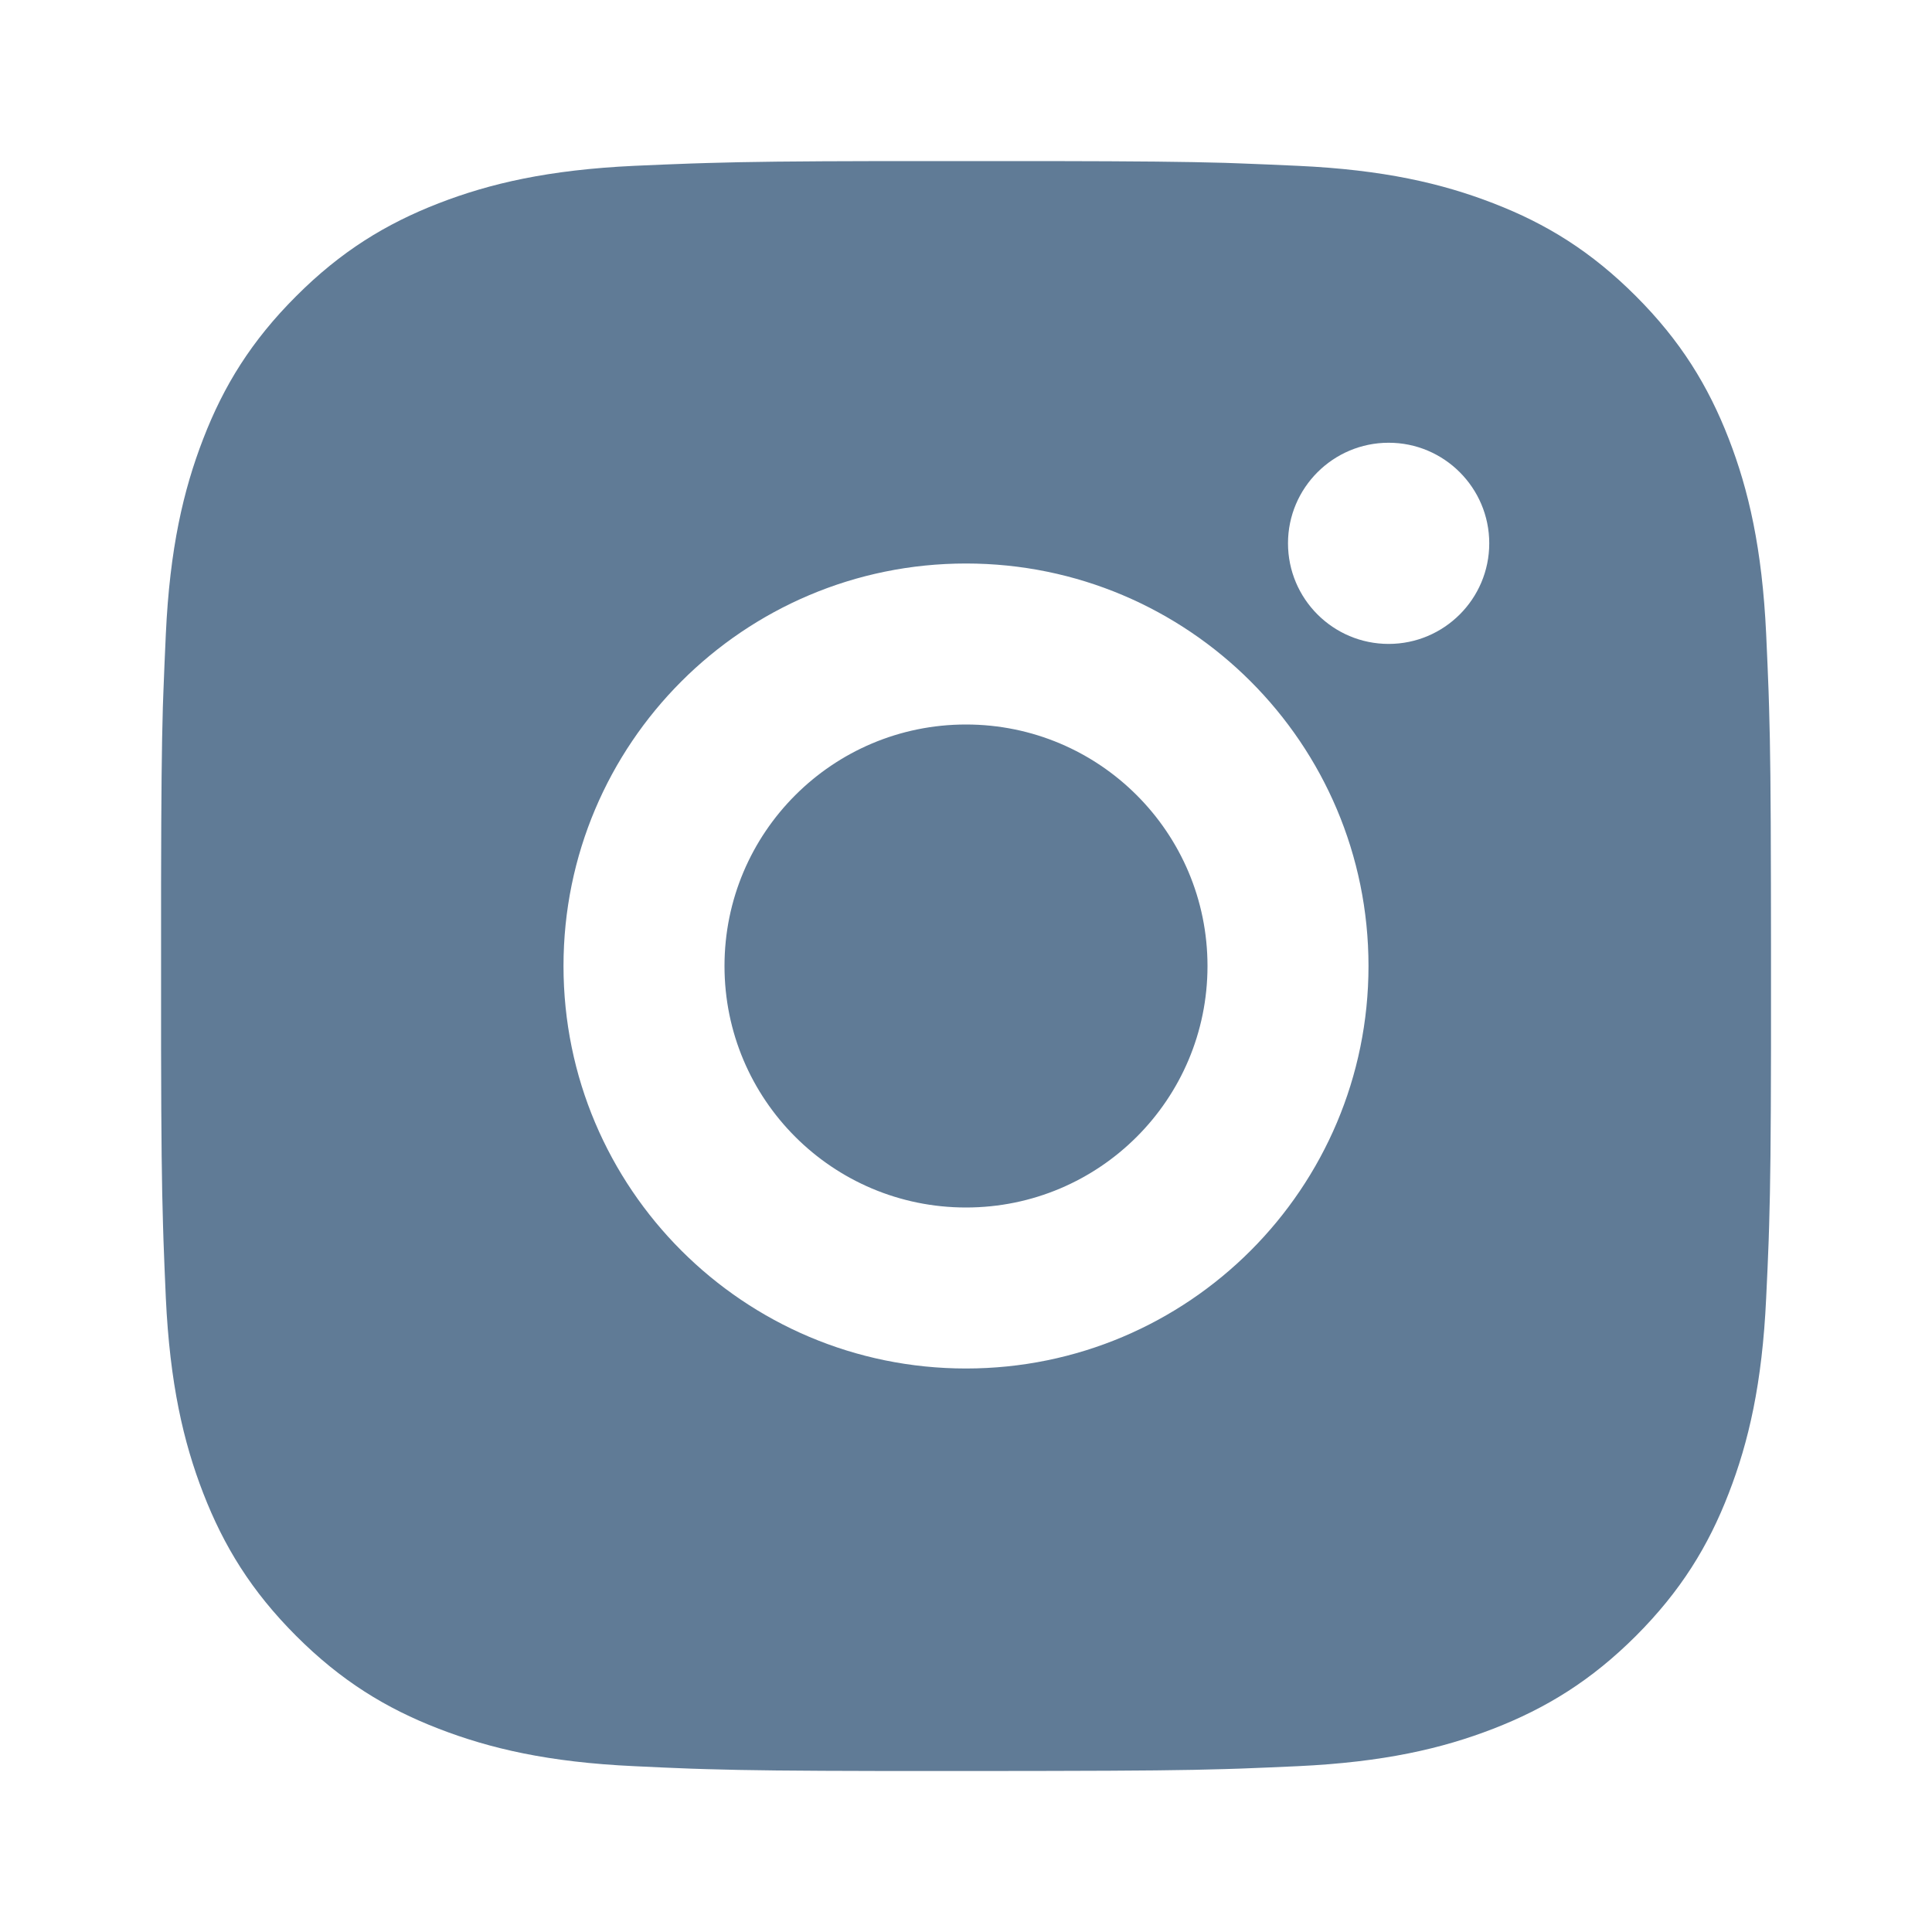
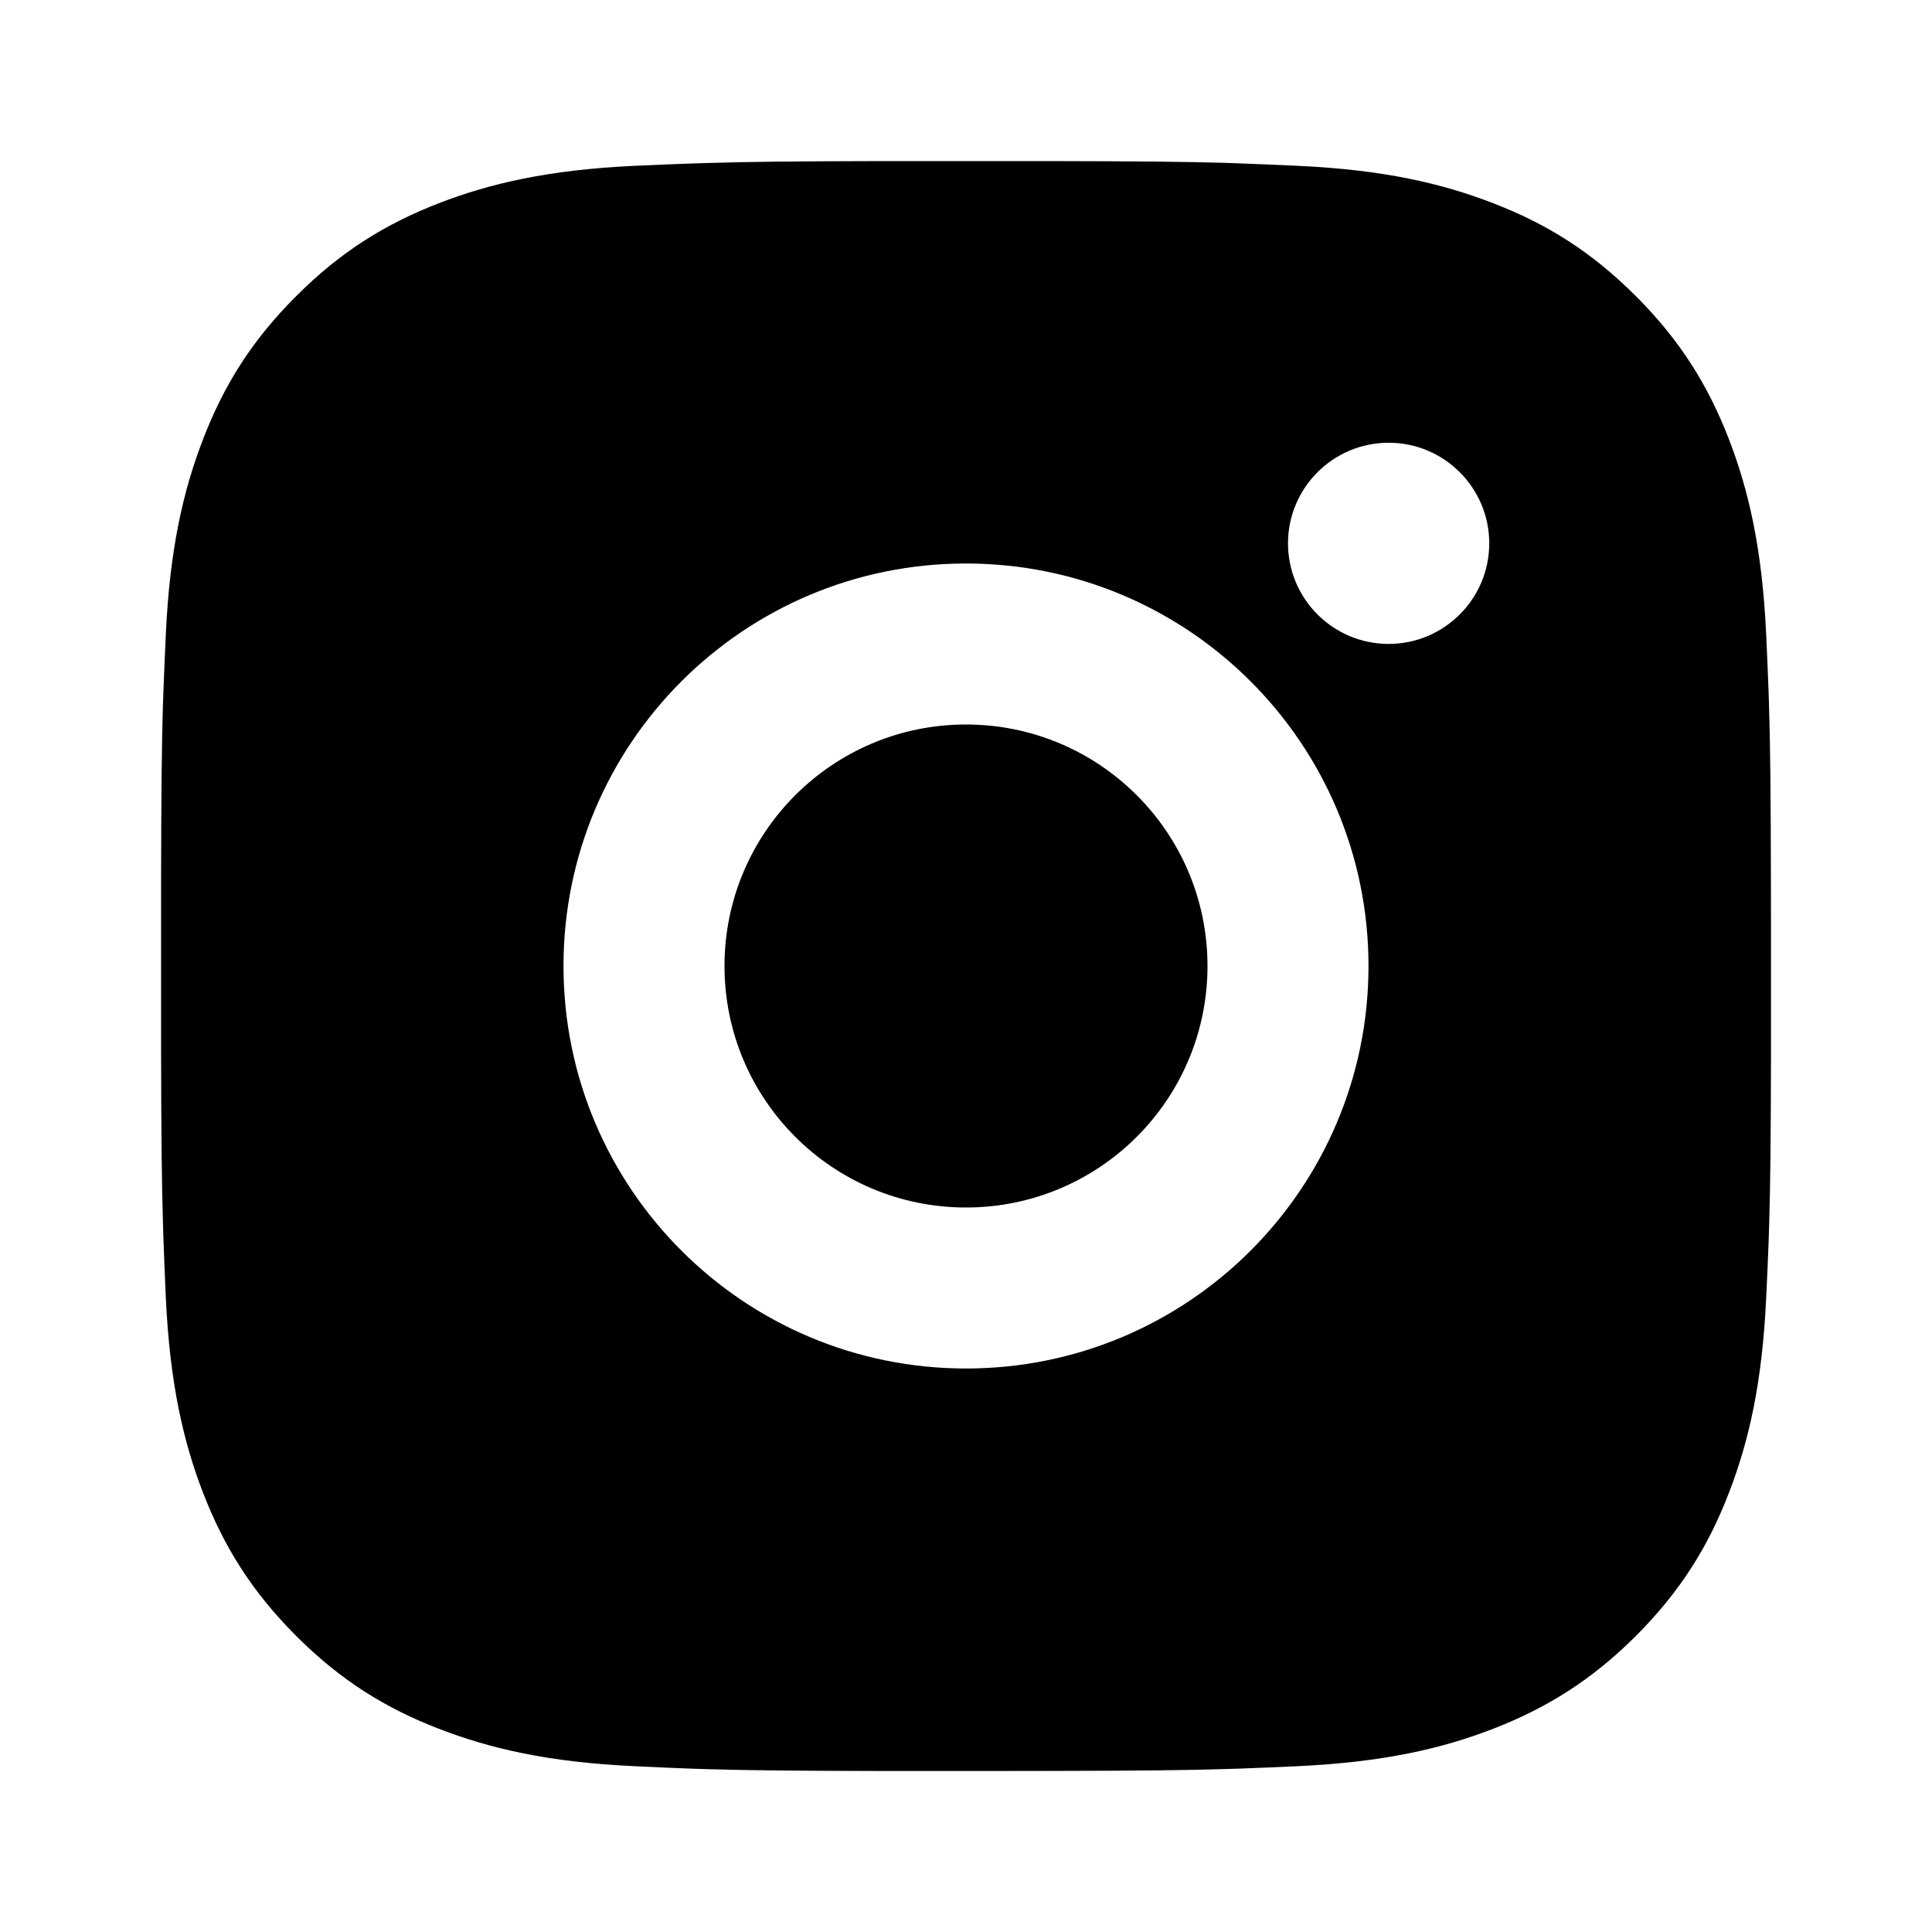
<svg xmlns="http://www.w3.org/2000/svg" viewBox="0 0 24 24" width="24" height="24">
-   <path d="M13.028 2.001C14.153 2.003 14.724 2.009 15.217 2.023L15.411 2.03C15.635 2.038 15.856 2.048 16.123 2.06C17.187 2.109 17.913 2.278 18.55 2.525C19.209 2.779 19.766 3.123 20.322 3.679C20.877 4.234 21.22 4.793 21.475 5.45C21.722 6.087 21.89 6.814 21.94 7.878C21.952 8.144 21.962 8.366 21.97 8.59L21.976 8.784C21.991 9.277 21.997 9.847 21.999 10.973L22 11.718C22 11.809 22 11.903 22 12L22 12.282L22 13.028C21.998 14.153 21.992 14.724 21.977 15.217L21.971 15.411C21.963 15.635 21.953 15.856 21.94 16.123C21.891 17.187 21.722 17.913 21.475 18.55C21.221 19.209 20.877 19.766 20.322 20.322C19.766 20.877 19.207 21.22 18.55 21.475C17.913 21.722 17.187 21.89 16.123 21.94C15.856 21.952 15.635 21.962 15.411 21.97L15.217 21.976C14.724 21.991 14.153 21.997 13.028 21.999L12.282 22C12.191 22 12.097 22 12 22L11.718 22L10.973 22C9.847 21.998 9.277 21.992 8.784 21.977L8.59 21.971C8.366 21.963 8.144 21.953 7.878 21.94C6.814 21.891 6.089 21.722 5.45 21.475C4.792 21.221 4.234 20.877 3.679 20.322C3.123 19.766 2.78 19.207 2.525 18.55C2.278 17.913 2.11 17.187 2.06 16.123C2.048 15.856 2.039 15.635 2.031 15.411L2.025 15.217C2.01 14.724 2.003 14.153 2.001 13.028L2.001 10.973C2.003 9.847 2.009 9.277 2.023 8.784L2.03 8.59C2.038 8.366 2.048 8.144 2.06 7.878C2.109 6.813 2.278 6.088 2.525 5.45C2.779 4.792 3.123 4.234 3.679 3.679C4.234 3.123 4.793 2.78 5.45 2.525C6.088 2.278 6.813 2.11 7.878 2.06C8.144 2.048 8.366 2.039 8.59 2.031L8.784 2.025C9.277 2.01 9.847 2.003 10.973 2.001L13.028 2.001ZM12 7C9.237 7 7 9.24 7 12C7 14.763 9.24 17 12 17C14.763 17 17 14.761 17 12C17 9.237 14.761 7 12 7ZM12 9C13.657 9 15 10.343 15 12C15 13.657 13.658 15 12 15C10.343 15 9 13.658 9 12C9 10.343 10.343 9 12 9ZM17.25 5.5C16.561 5.5 16 6.06 16 6.749C16 7.439 16.56 7.999 17.25 7.999C17.939 7.999 18.5 7.44 18.5 6.749C18.5 6.06 17.939 5.499 17.25 5.5Z" fill="rgba(96,123,150,1)" />
+   <path d="M13.028 2.001C14.153 2.003 14.724 2.009 15.217 2.023L15.411 2.03C15.635 2.038 15.856 2.048 16.123 2.06C17.187 2.109 17.913 2.278 18.55 2.525C19.209 2.779 19.766 3.123 20.322 3.679C20.877 4.234 21.22 4.793 21.475 5.45C21.722 6.087 21.89 6.814 21.94 7.878C21.952 8.144 21.962 8.366 21.97 8.59L21.976 8.784C21.991 9.277 21.997 9.847 21.999 10.973L22 11.718C22 11.809 22 11.903 22 12L22 12.282L22 13.028C21.998 14.153 21.992 14.724 21.977 15.217L21.971 15.411C21.963 15.635 21.953 15.856 21.94 16.123C21.891 17.187 21.722 17.913 21.475 18.55C21.221 19.209 20.877 19.766 20.322 20.322C19.766 20.877 19.207 21.22 18.55 21.475C17.913 21.722 17.187 21.89 16.123 21.94C15.856 21.952 15.635 21.962 15.411 21.97L15.217 21.976C14.724 21.991 14.153 21.997 13.028 21.999L12.282 22C12.191 22 12.097 22 12 22L11.718 22L10.973 22C9.847 21.998 9.277 21.992 8.784 21.977L8.59 21.971C8.366 21.963 8.144 21.953 7.878 21.94C6.814 21.891 6.089 21.722 5.45 21.475C4.792 21.221 4.234 20.877 3.679 20.322C3.123 19.766 2.78 19.207 2.525 18.55C2.278 17.913 2.11 17.187 2.06 16.123C2.048 15.856 2.039 15.635 2.031 15.411L2.025 15.217C2.01 14.724 2.003 14.153 2.001 13.028L2.001 10.973C2.003 9.847 2.009 9.277 2.023 8.784L2.03 8.59C2.038 8.366 2.048 8.144 2.06 7.878C2.109 6.813 2.278 6.088 2.525 5.45C2.779 4.792 3.123 4.234 3.679 3.679C4.234 3.123 4.793 2.78 5.45 2.525C6.088 2.278 6.813 2.11 7.878 2.06C8.144 2.048 8.366 2.039 8.59 2.031L8.784 2.025C9.277 2.01 9.847 2.003 10.973 2.001L13.028 2.001ZM12 7C9.237 7 7 9.24 7 12C7 14.763 9.24 17 12 17C14.763 17 17 14.761 17 12C17 9.237 14.761 7 12 7ZM12 9C13.657 9 15 10.343 15 12C15 13.657 13.658 15 12 15C10.343 15 9 13.658 9 12C9 10.343 10.343 9 12 9ZM17.25 5.5C16.561 5.5 16 6.06 16 6.749C16 7.439 16.56 7.999 17.25 7.999C17.939 7.999 18.5 7.44 18.5 6.749C18.5 6.06 17.939 5.499 17.25 5.5Z" />
</svg>
